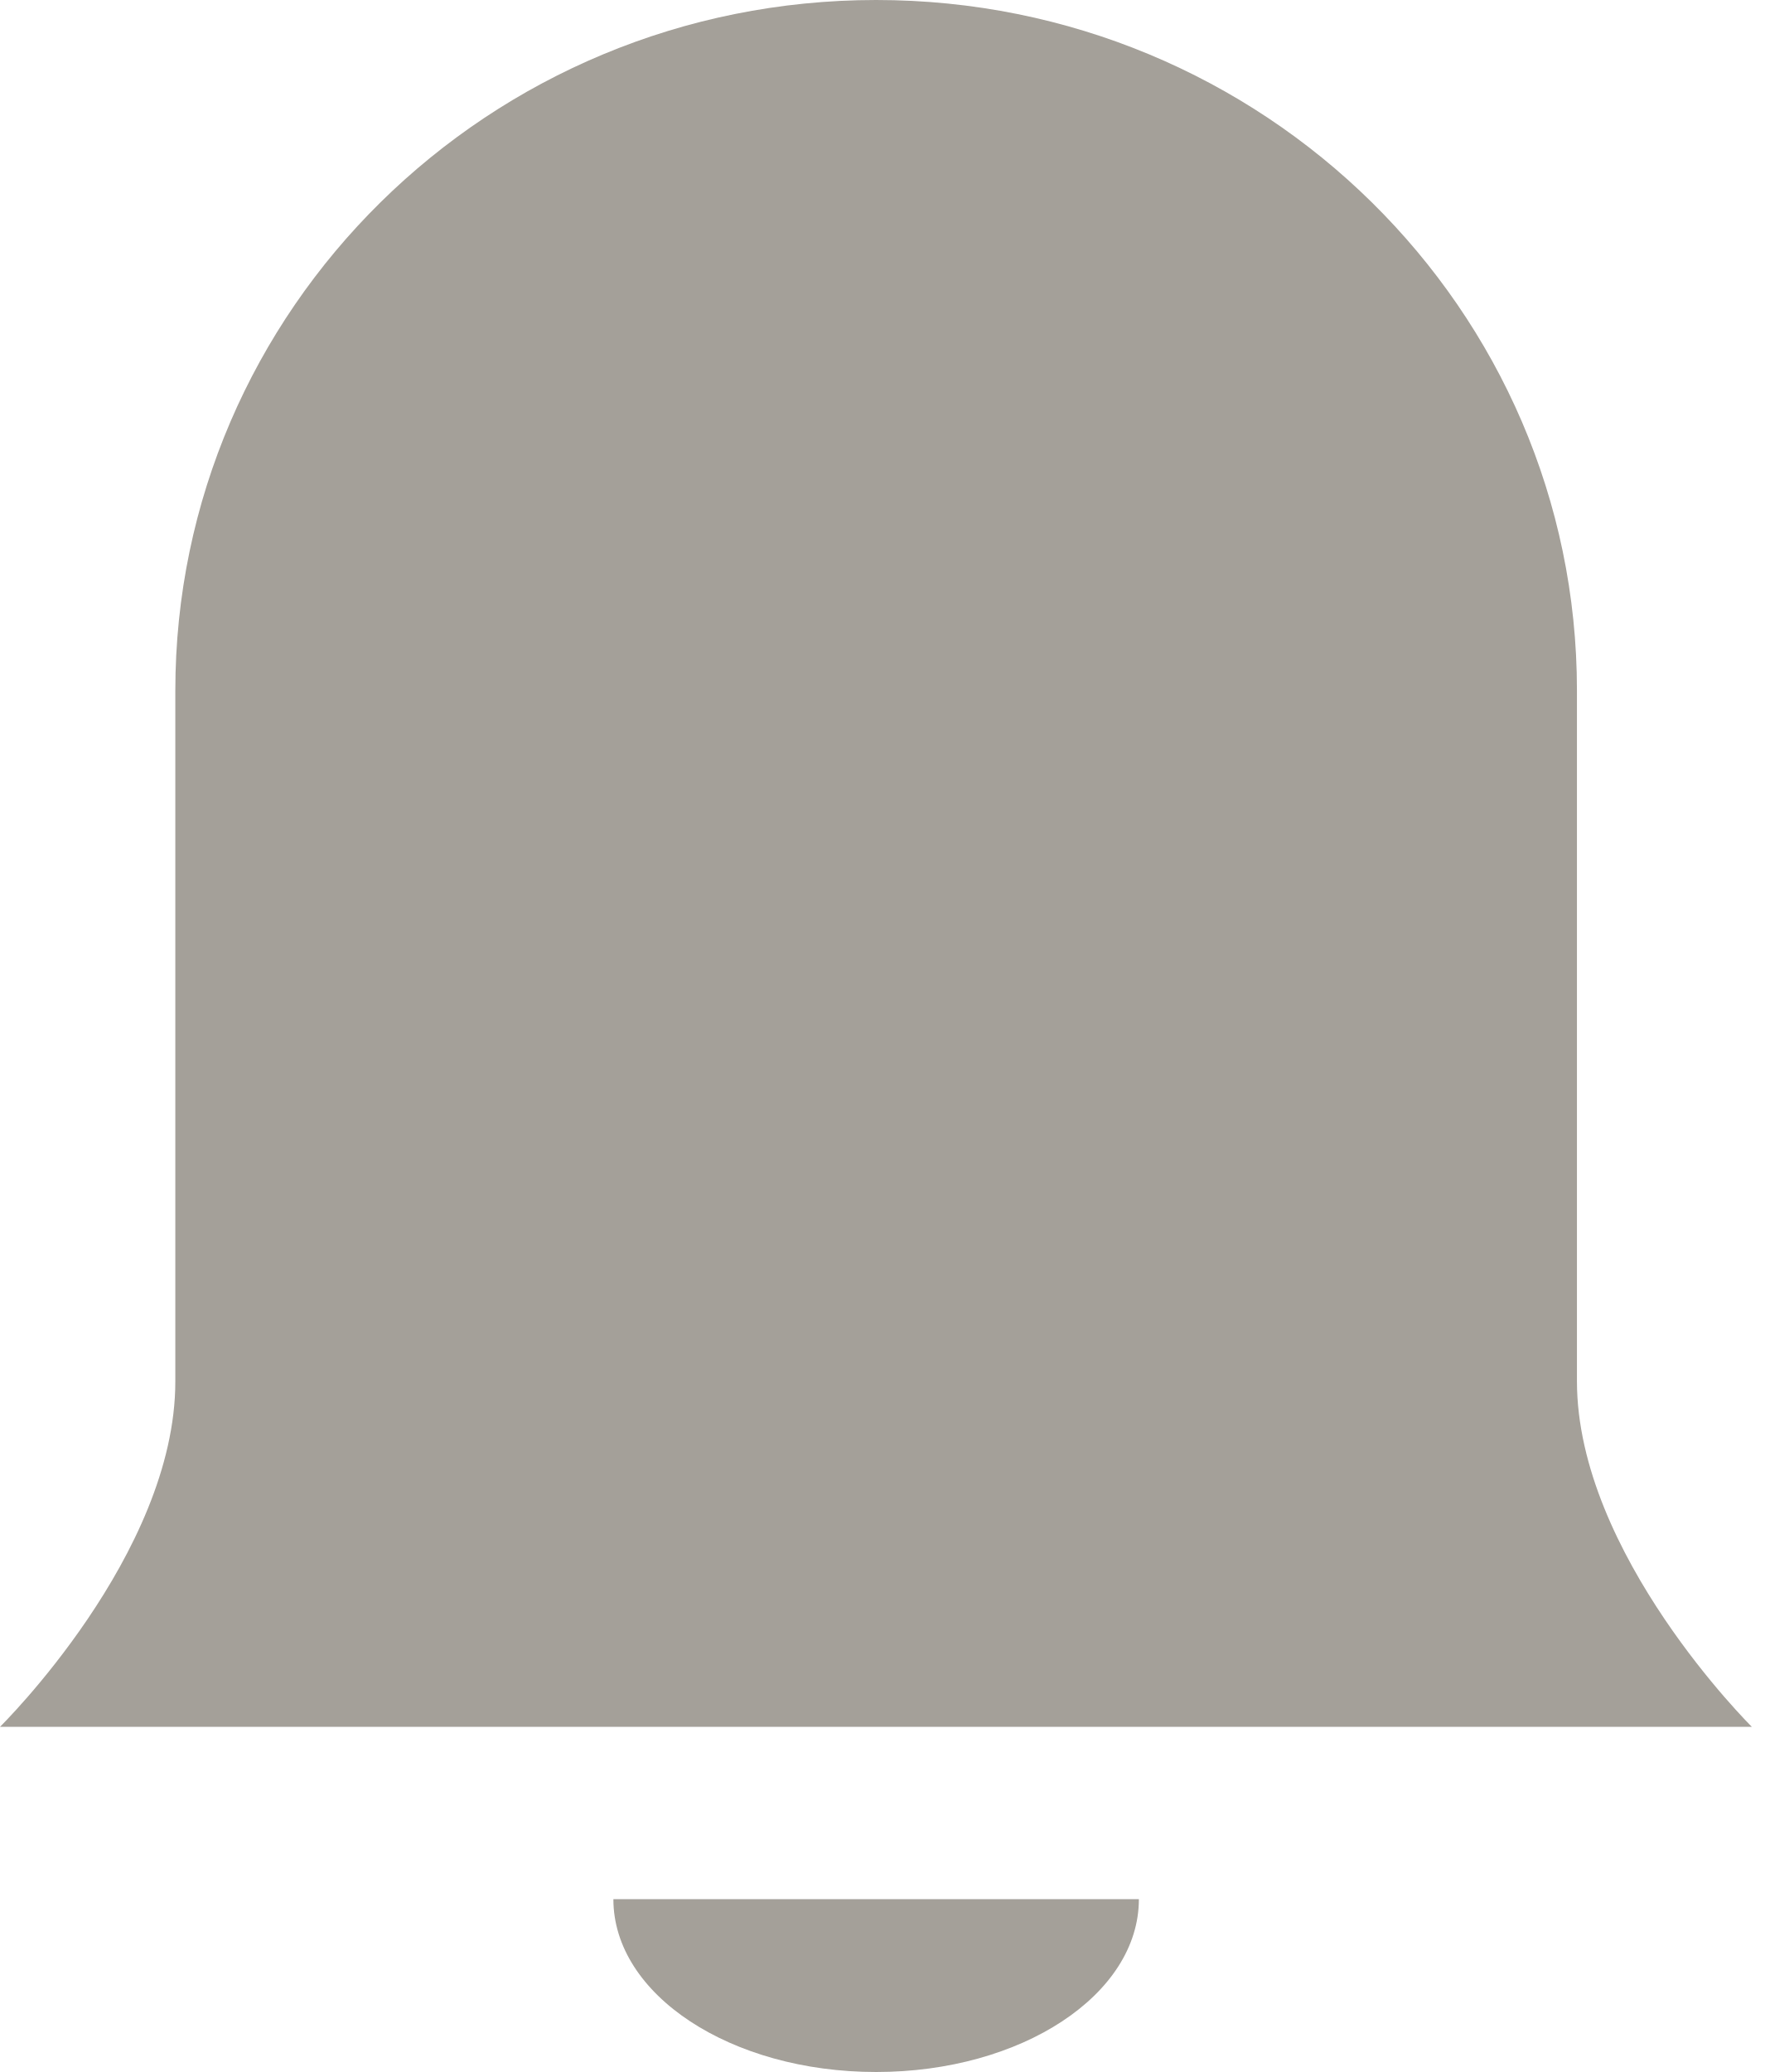
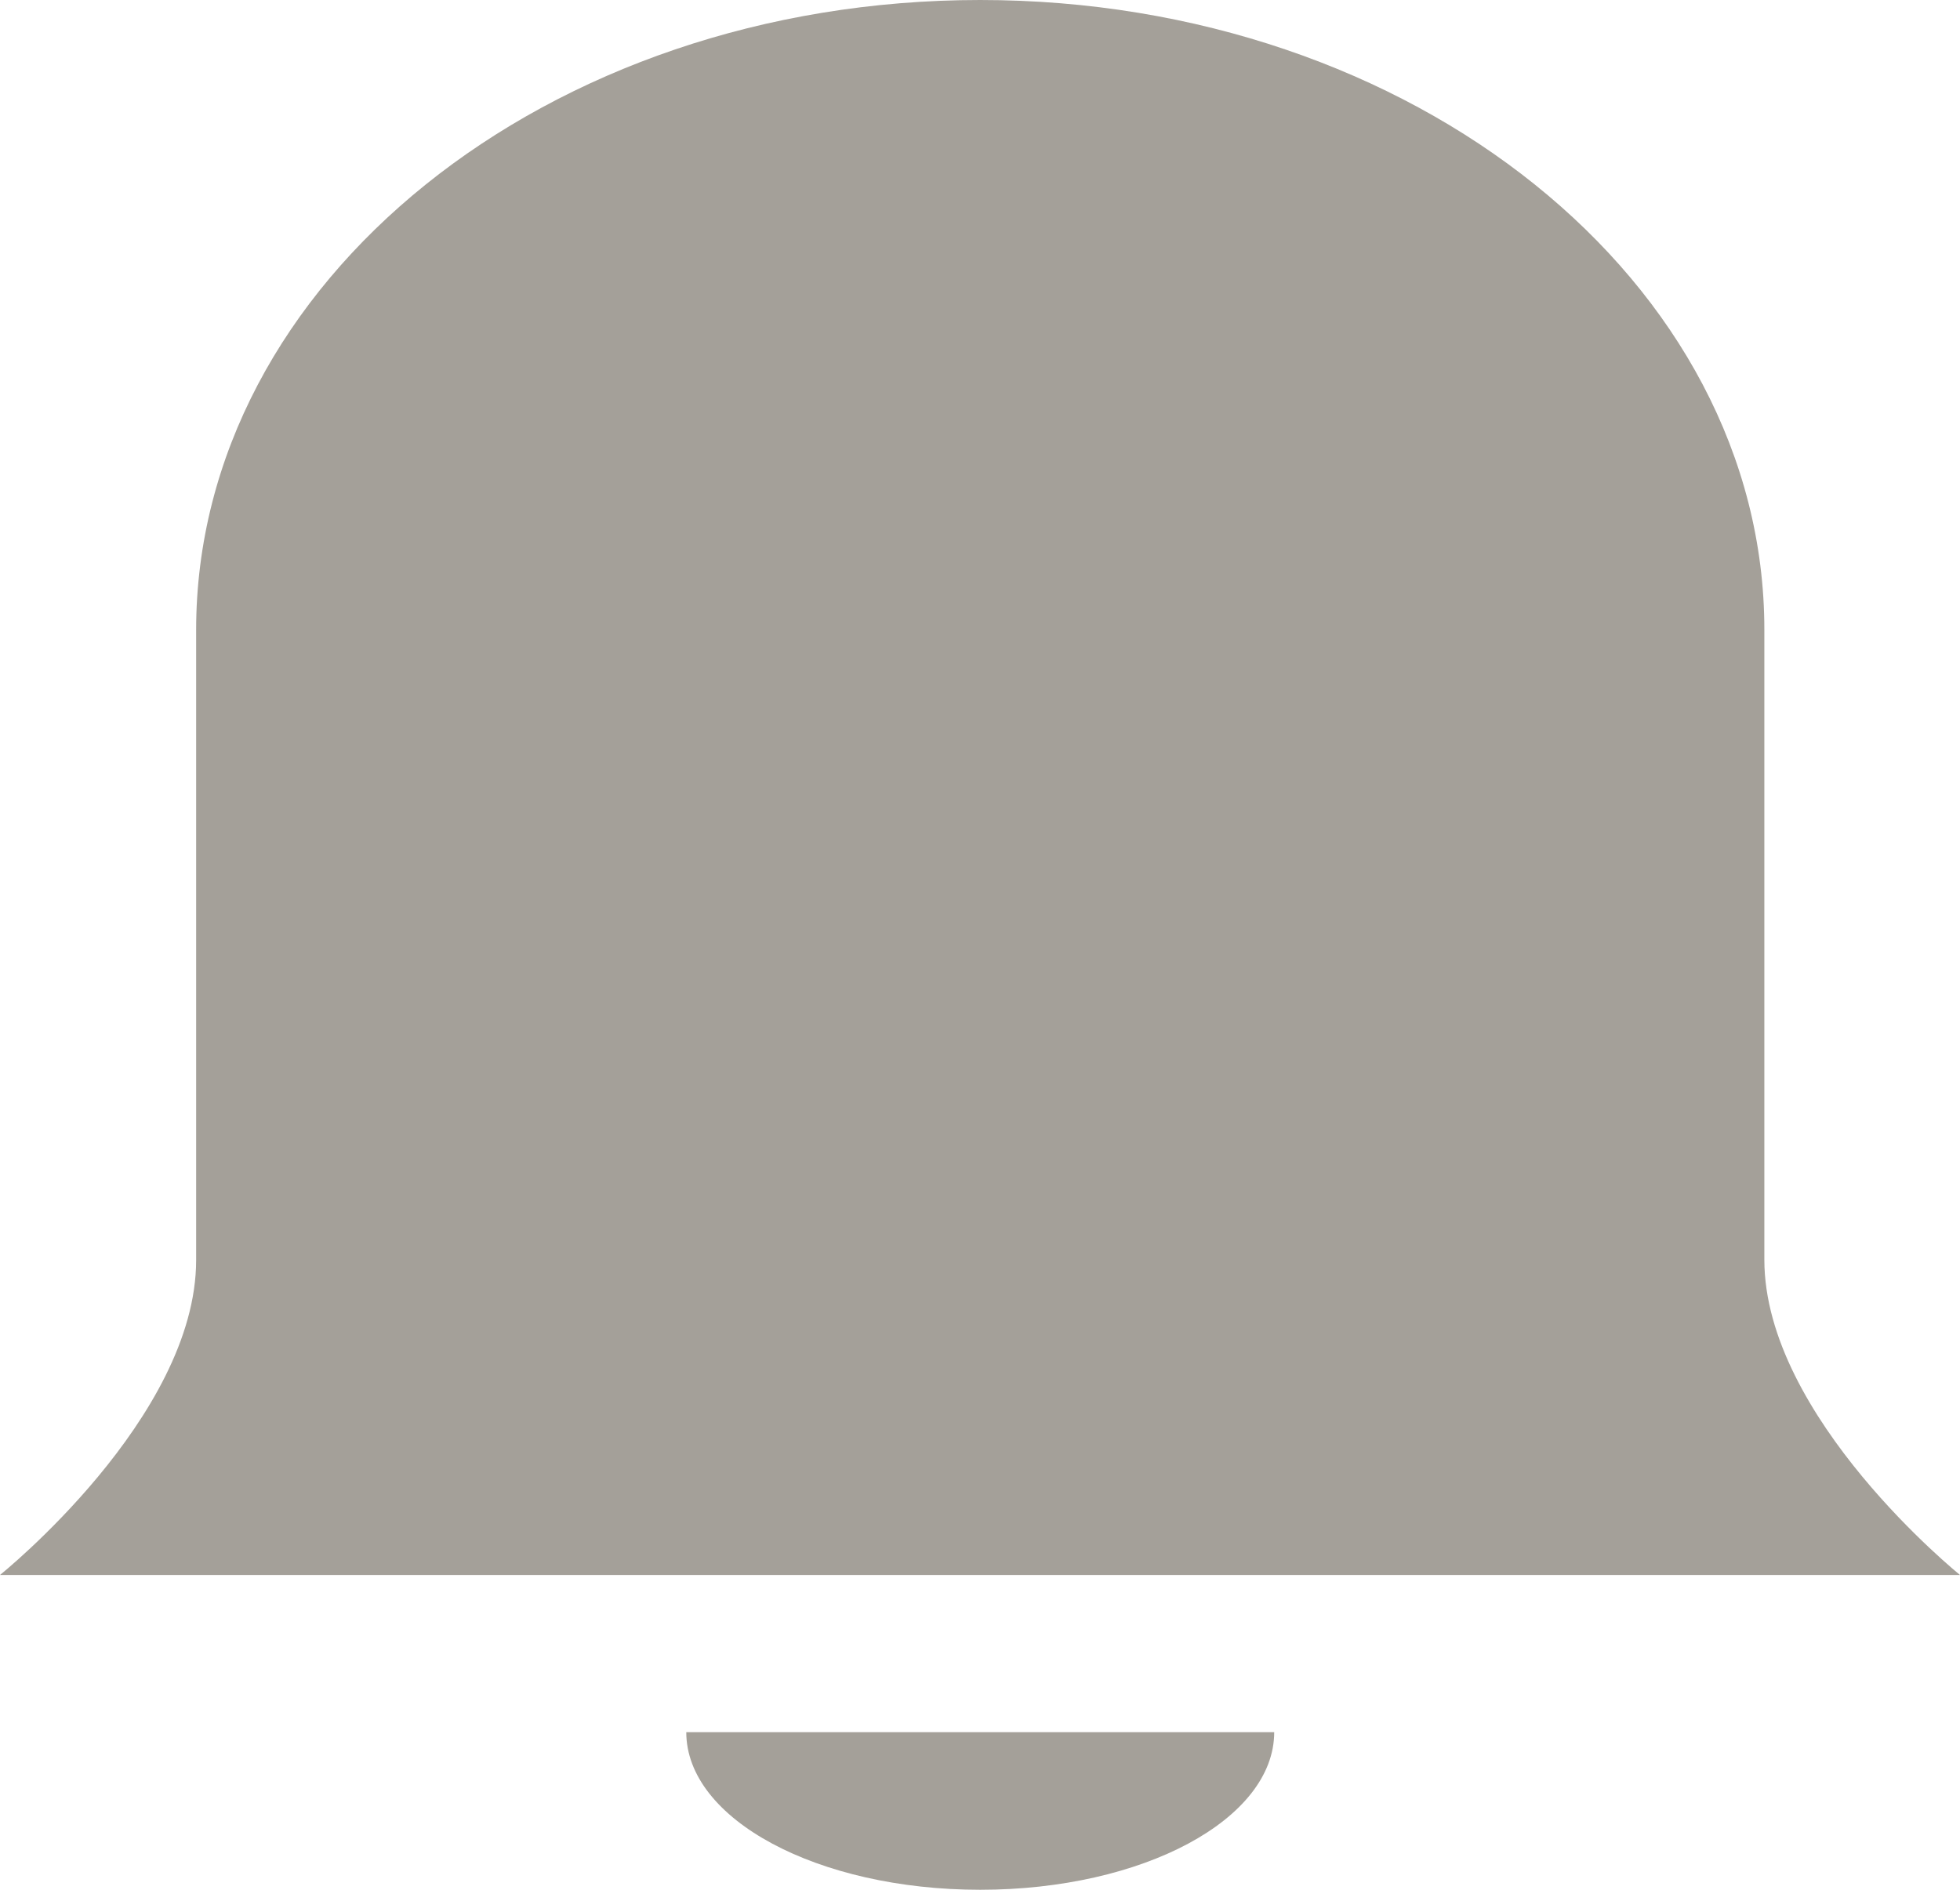
- <svg xmlns="http://www.w3.org/2000/svg" width="46" height="54" viewBox="0 0 46 54" fill="none">
-   <path d="M41.106 35.996C41.106 31.493 41.106 17.993 41.106 17.993C41.106 8.058 32.93 0 22.838 0C12.746 0 4.57 8.058 4.57 18.003C4.57 18.003 4.57 31.503 4.57 36.007C4.57 40.511 0 45.004 0 45.004H45.665C45.665 45.004 41.106 40.5 41.106 35.996ZM22.838 54C26.627 54 29.687 51.986 29.687 49.496H15.989C15.989 51.986 19.049 54 22.838 54Z" fill="#A4A099" />
+ <svg xmlns="http://www.w3.org/2000/svg" width="28" height="27" viewBox="0 0 28 27" fill="none">
+   <path d="M25.205 17.998C25.205 15.746 25.205 8.996 25.205 8.996C25.205 4.029 20.191 0 14.003 0C7.815 0 2.802 4.029 2.802 9.002C2.802 9.002 2.802 15.752 2.802 18.003C2.802 20.255 0 22.502 0 22.502H28C28 22.502 25.205 20.25 25.205 17.998ZM14.003 27C16.326 27 18.203 25.993 18.203 24.748H9.804C9.804 25.993 11.68 27 14.003 27Z" fill="#A4A099" />
</svg>
